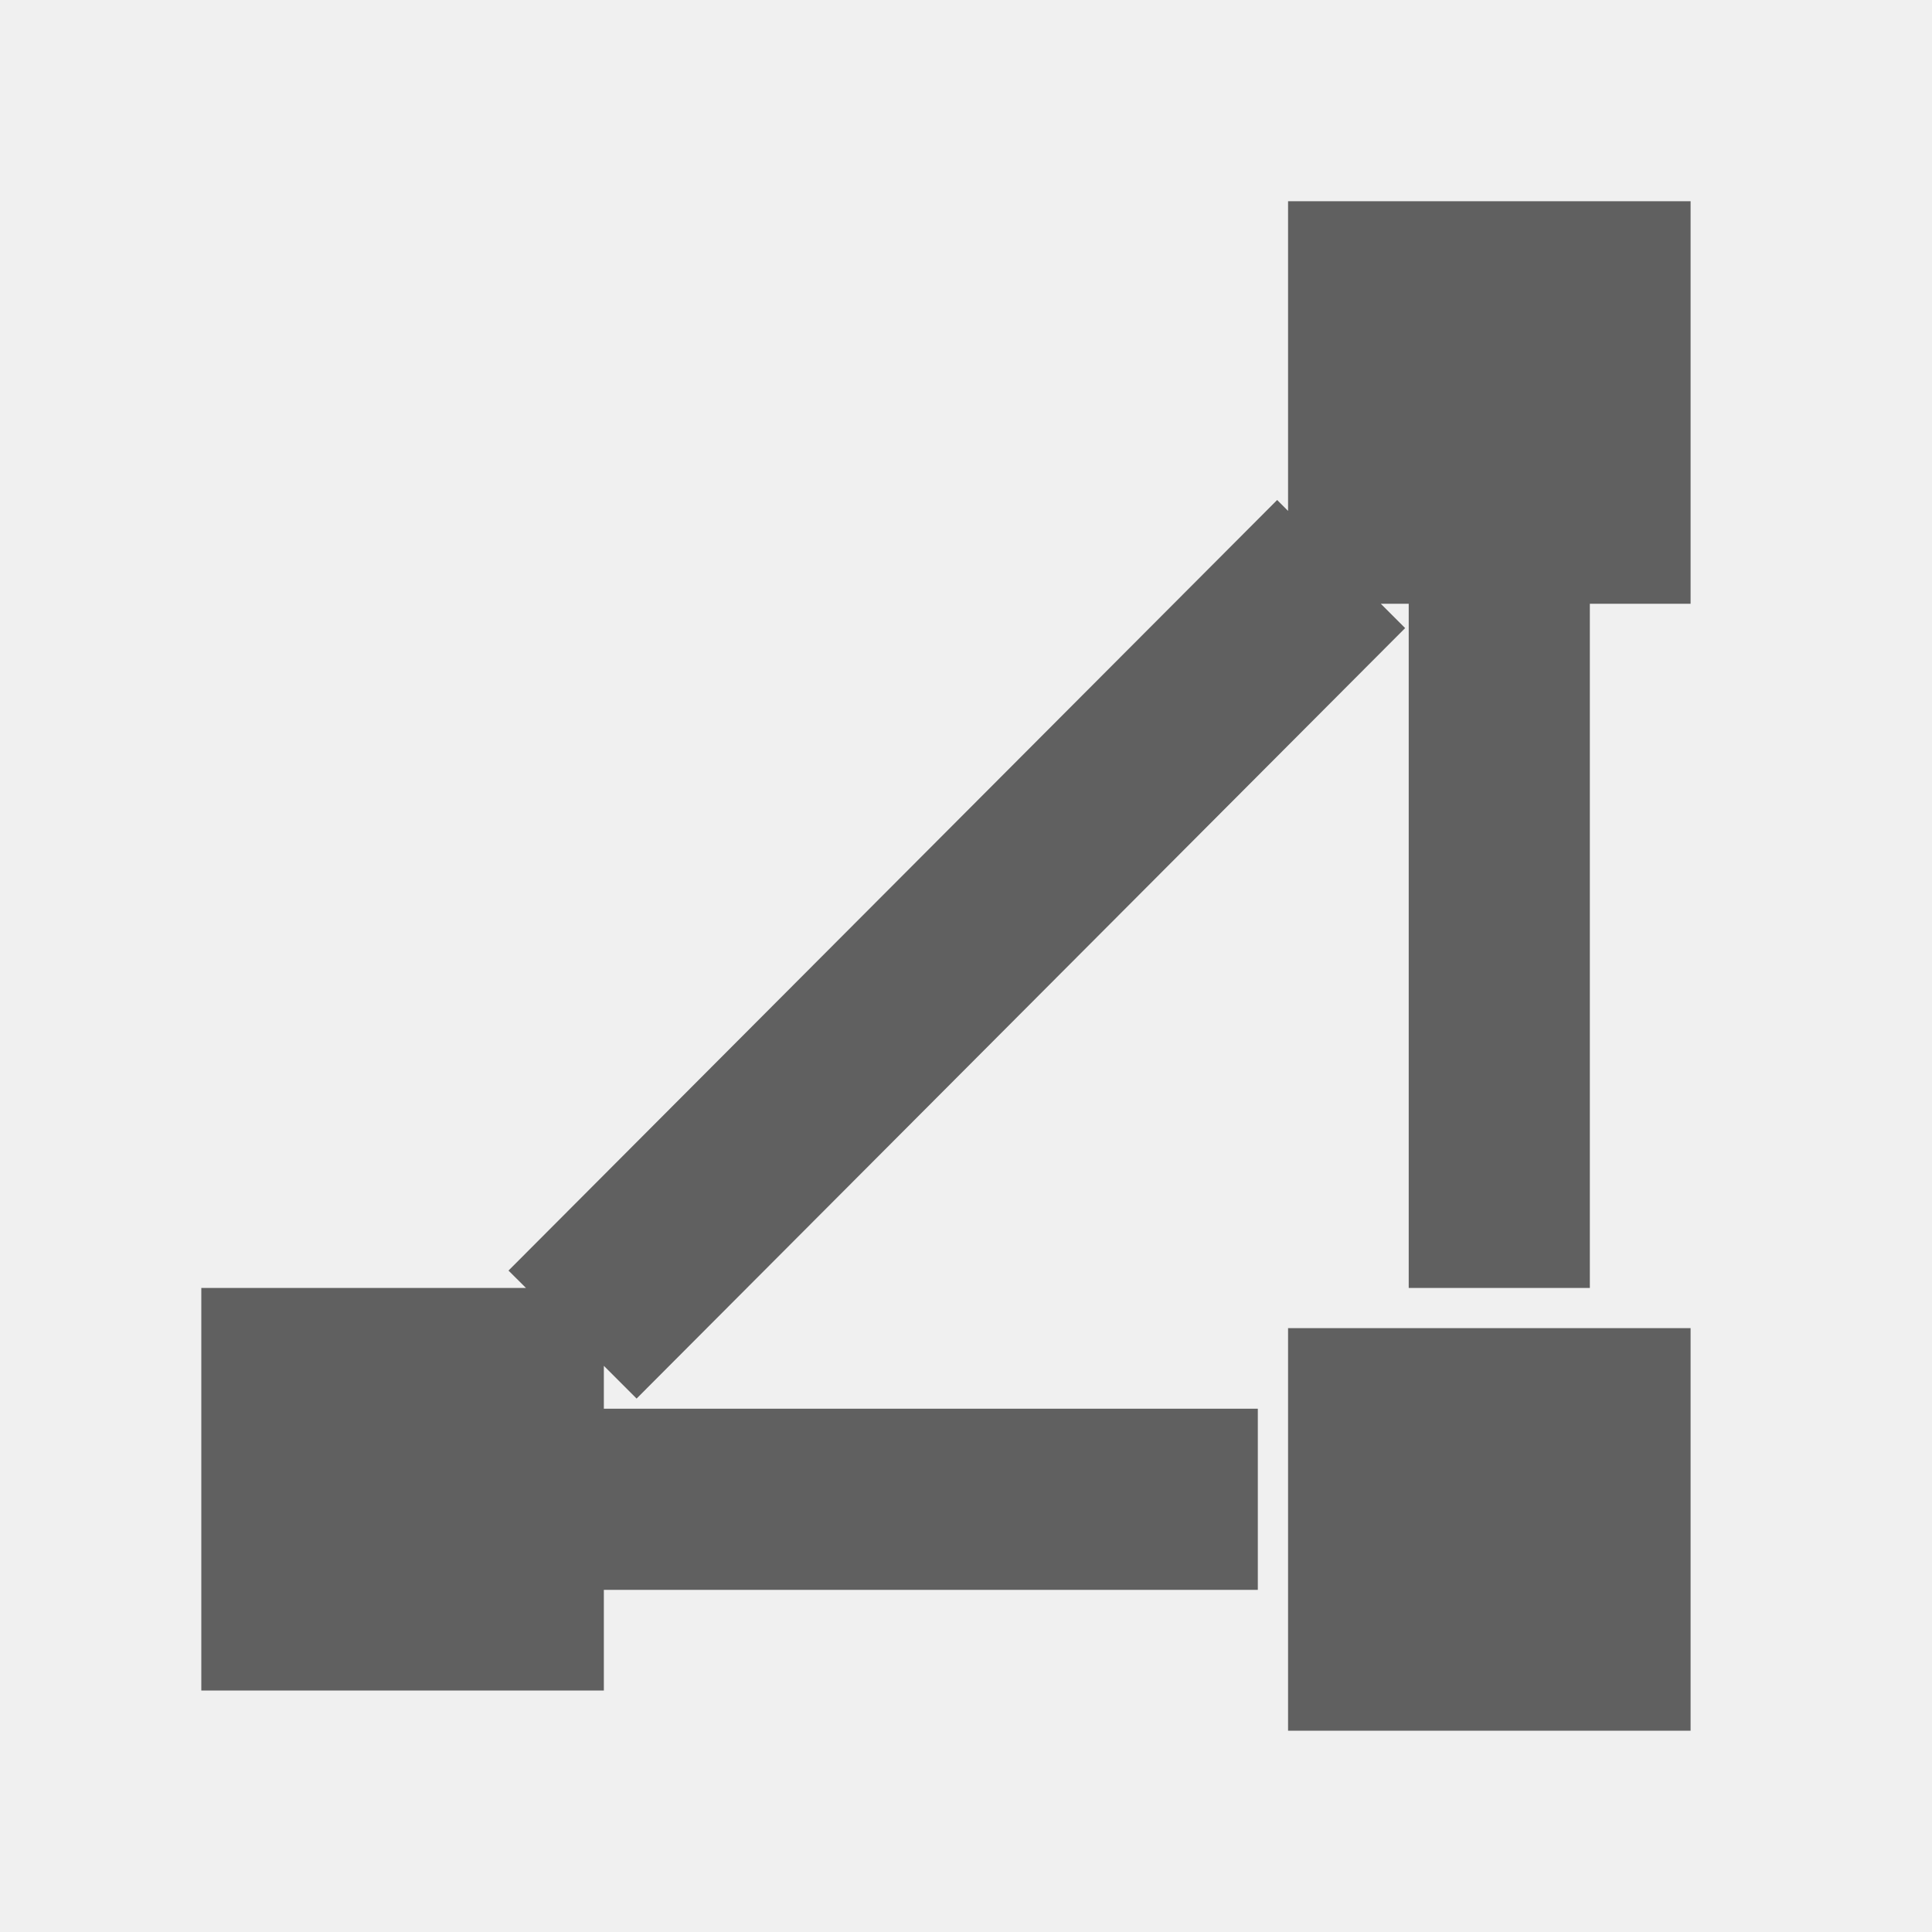
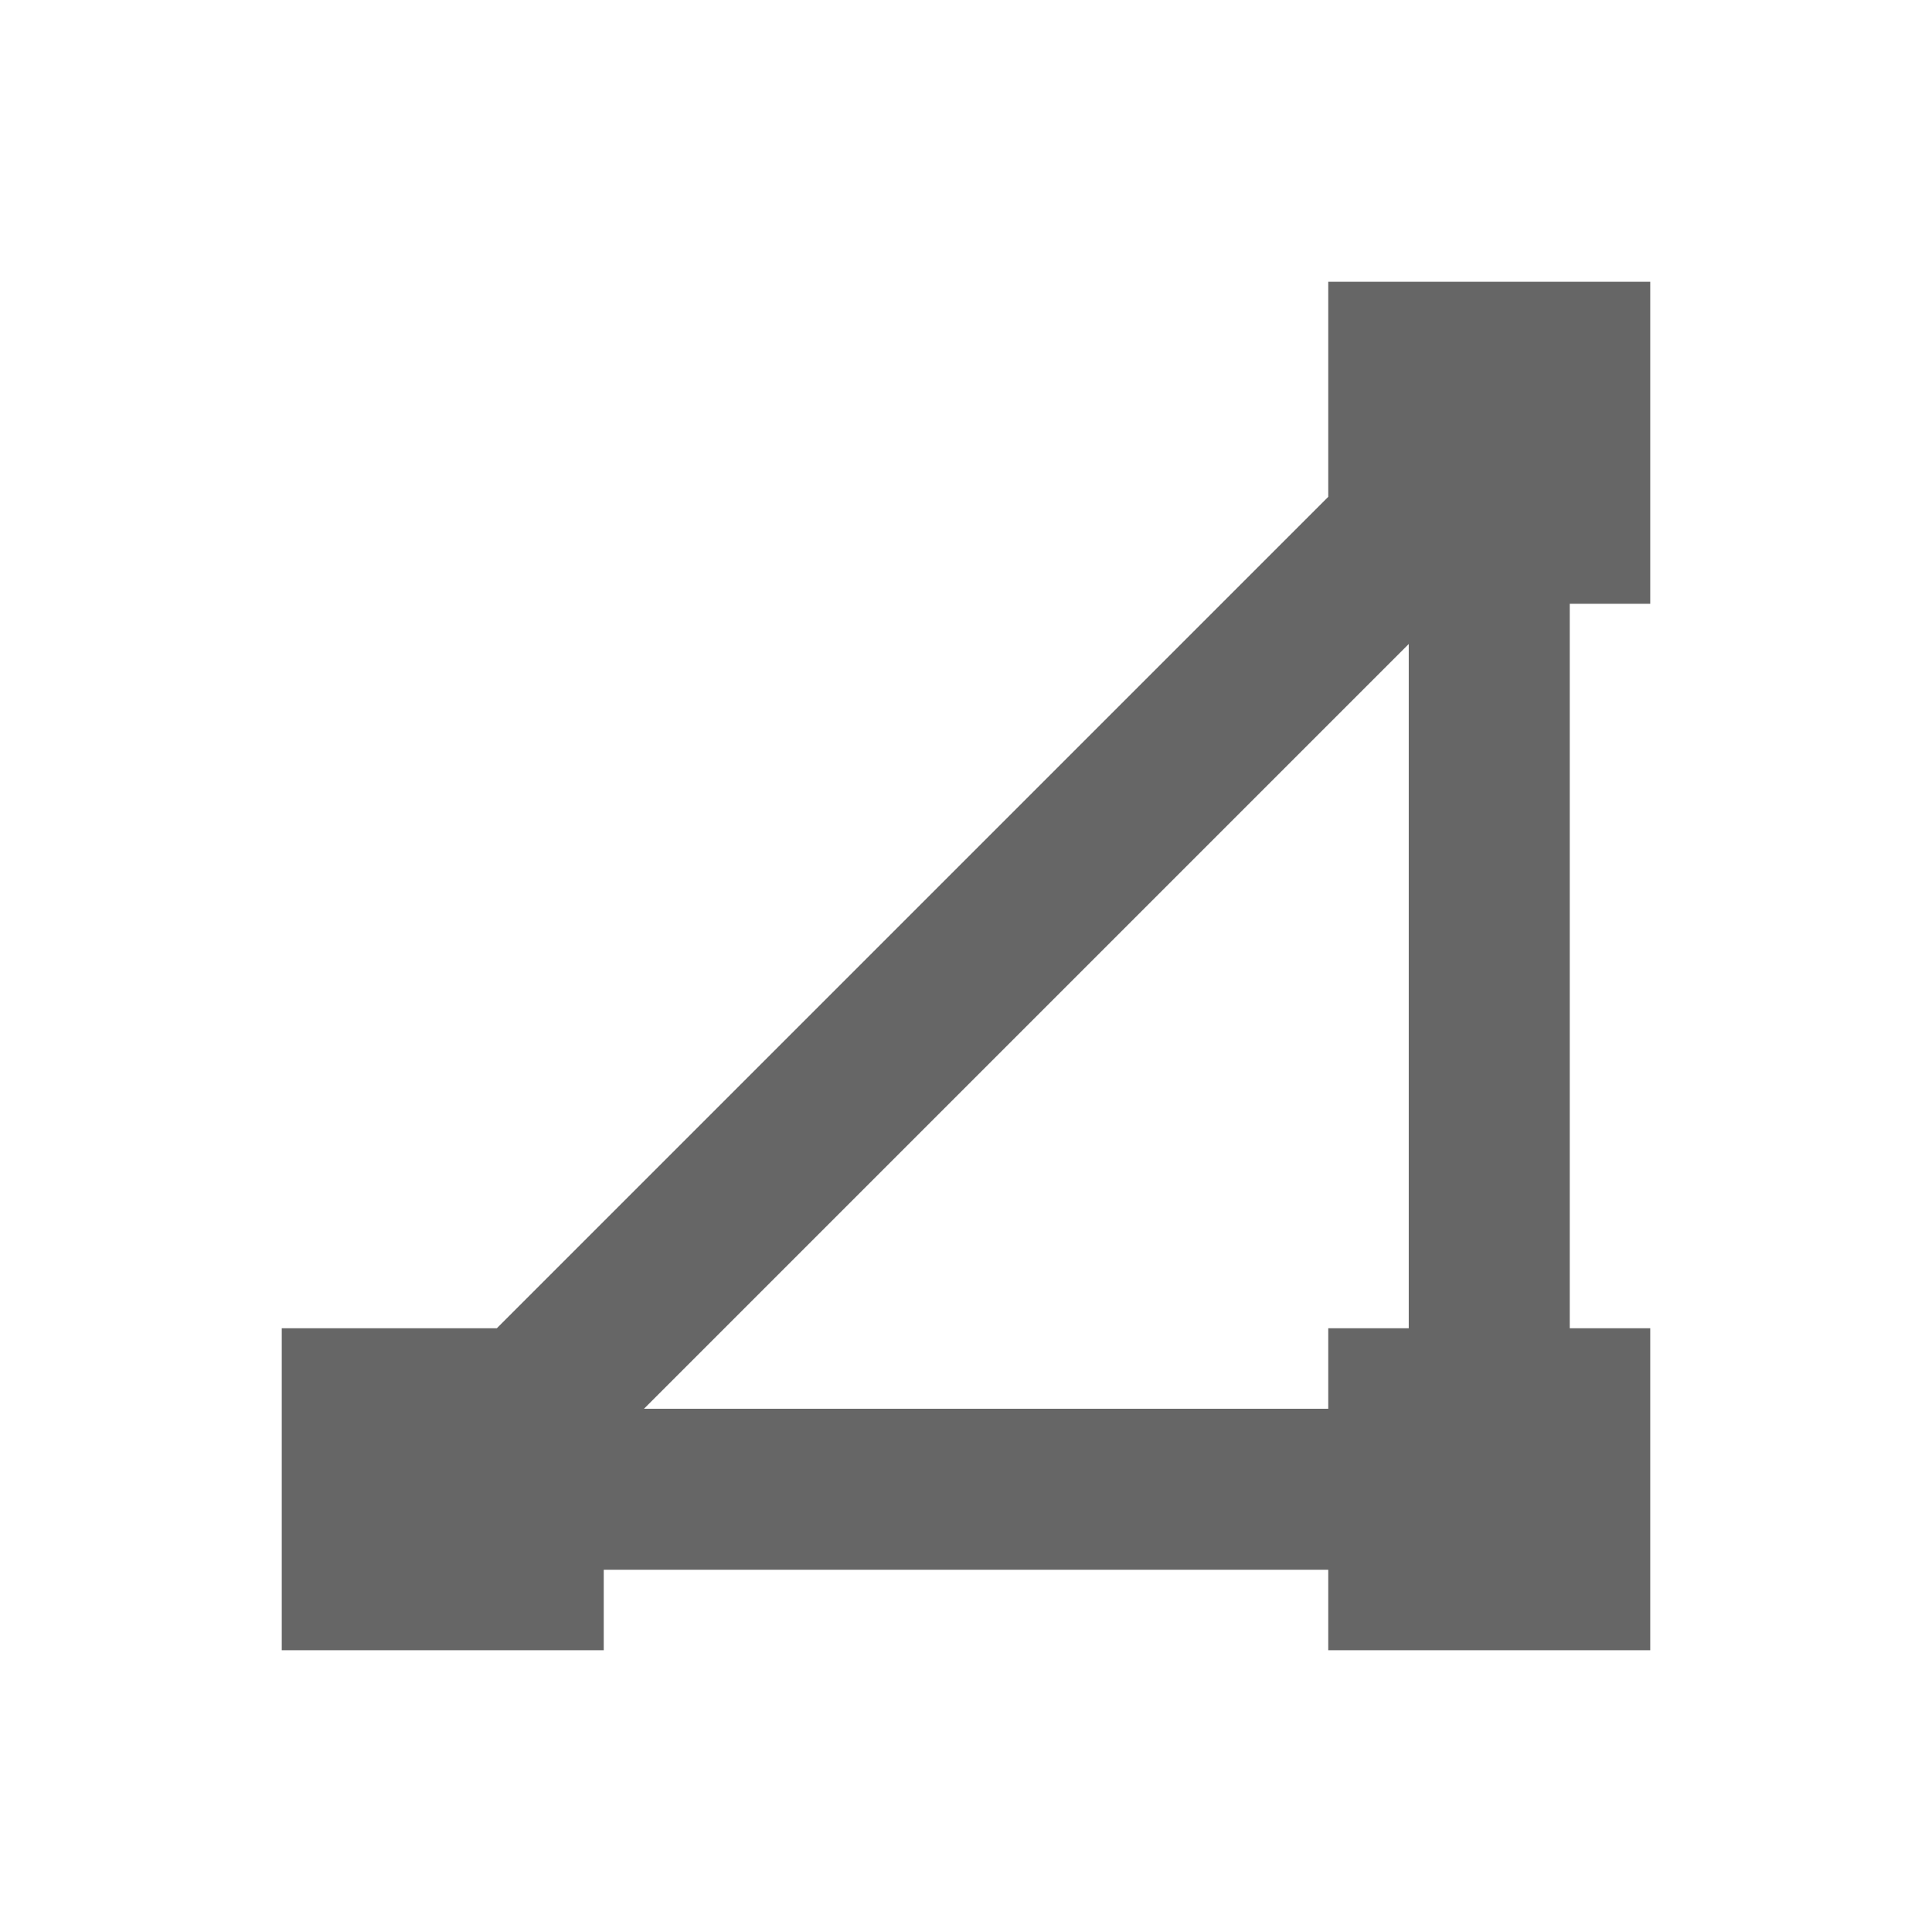
- <svg xmlns="http://www.w3.org/2000/svg" width="20" height="20" viewBox="0 0 20 20" fill="none">
-   <path fill-rule="evenodd" clip-rule="evenodd" d="M14.294 6.25H14.583V13.333H16.458V6.25H17.501V2.083H13.334V5.289L13.221 5.176L5.264 13.153L5.445 13.333H2.084V17.5H6.251V16.458H13.021V14.583H6.251V14.139L6.59 14.478L14.546 6.502L14.294 6.25ZM13.334 17.916H17.501V13.749H13.334V17.916Z" fill="black" fill-opacity="0.6" />
+ <svg xmlns="http://www.w3.org/2000/svg" width="24" height="24" viewBox="0 0 24 24" fill="none">
+   <rect width="24" height="24" fill="white" />
+   <path fill-rule="evenodd" clip-rule="evenodd" d="M18.5 3.5H16.5V5.5V6.172L6.172 16.5H5.5H3.5V18.5V20.5H5.5H7.5V19.5H16.5V20.5H18.5H20.5V18.5V16.5H19.5V7.5H20.5V5.5V3.5H18.5ZM17.5 8L8 17.5H16.5V16.5H17.5V8Z" fill="black" fill-opacity="0.6" />
</svg>
